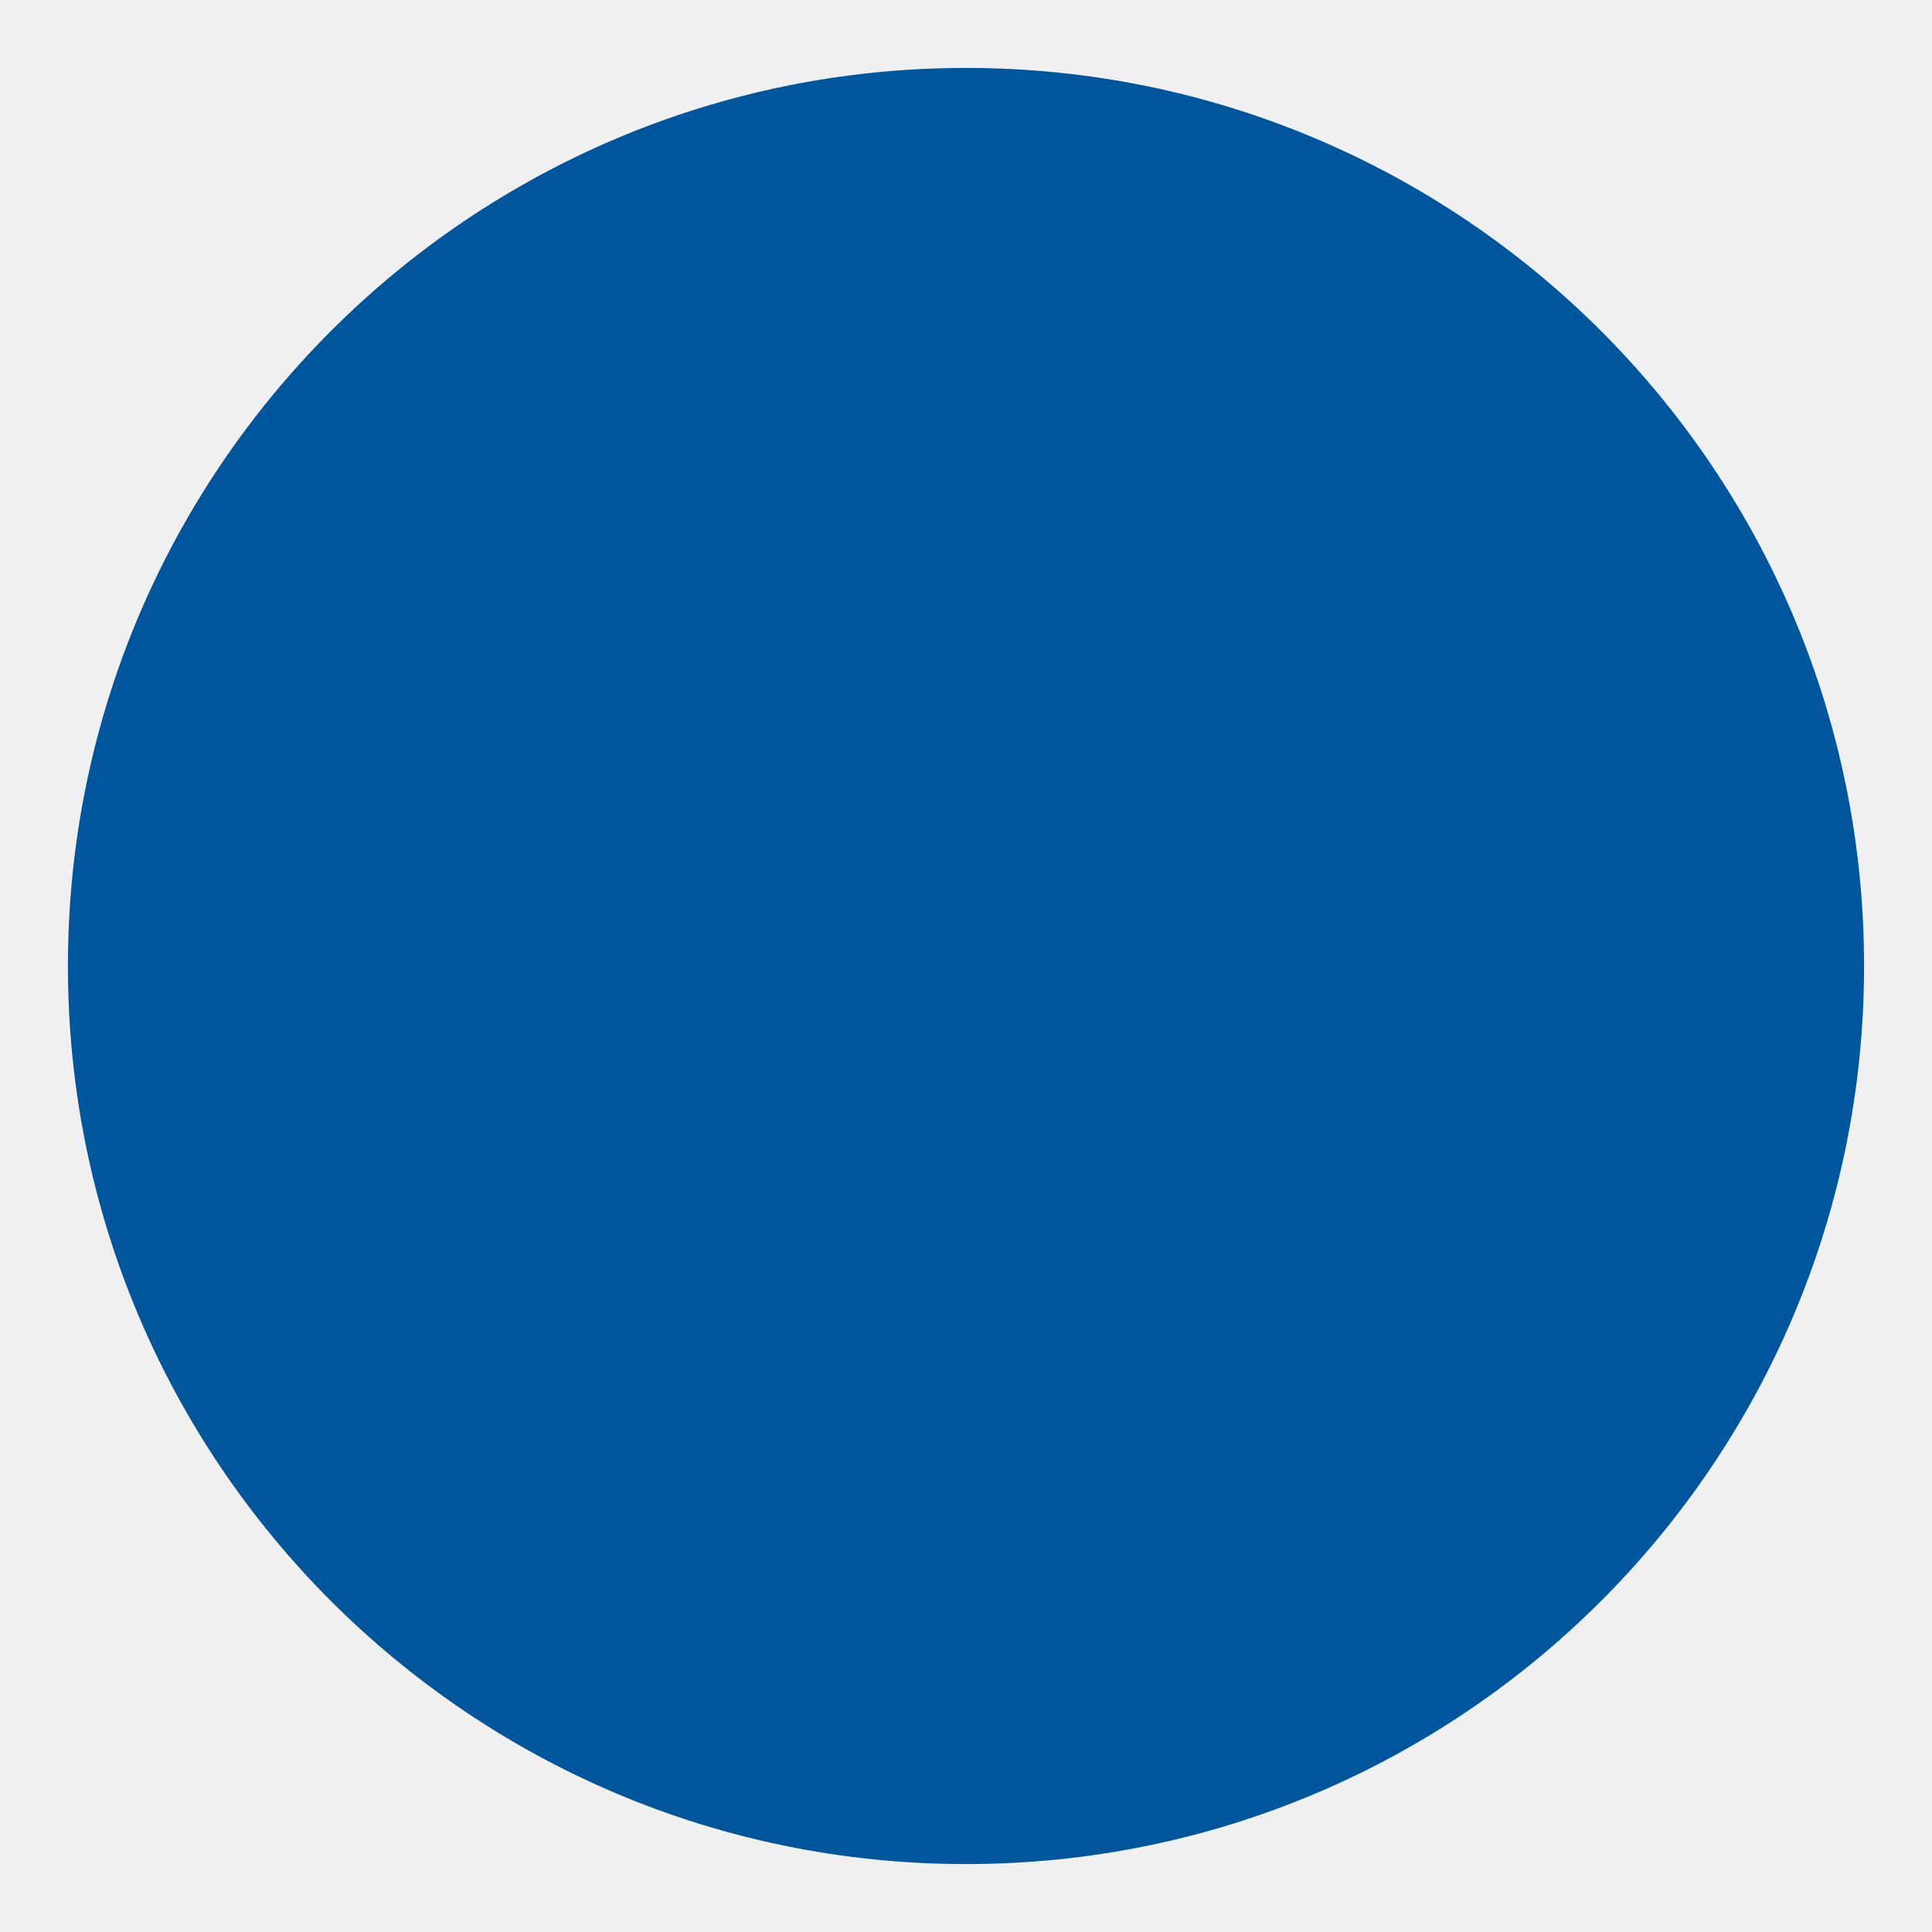
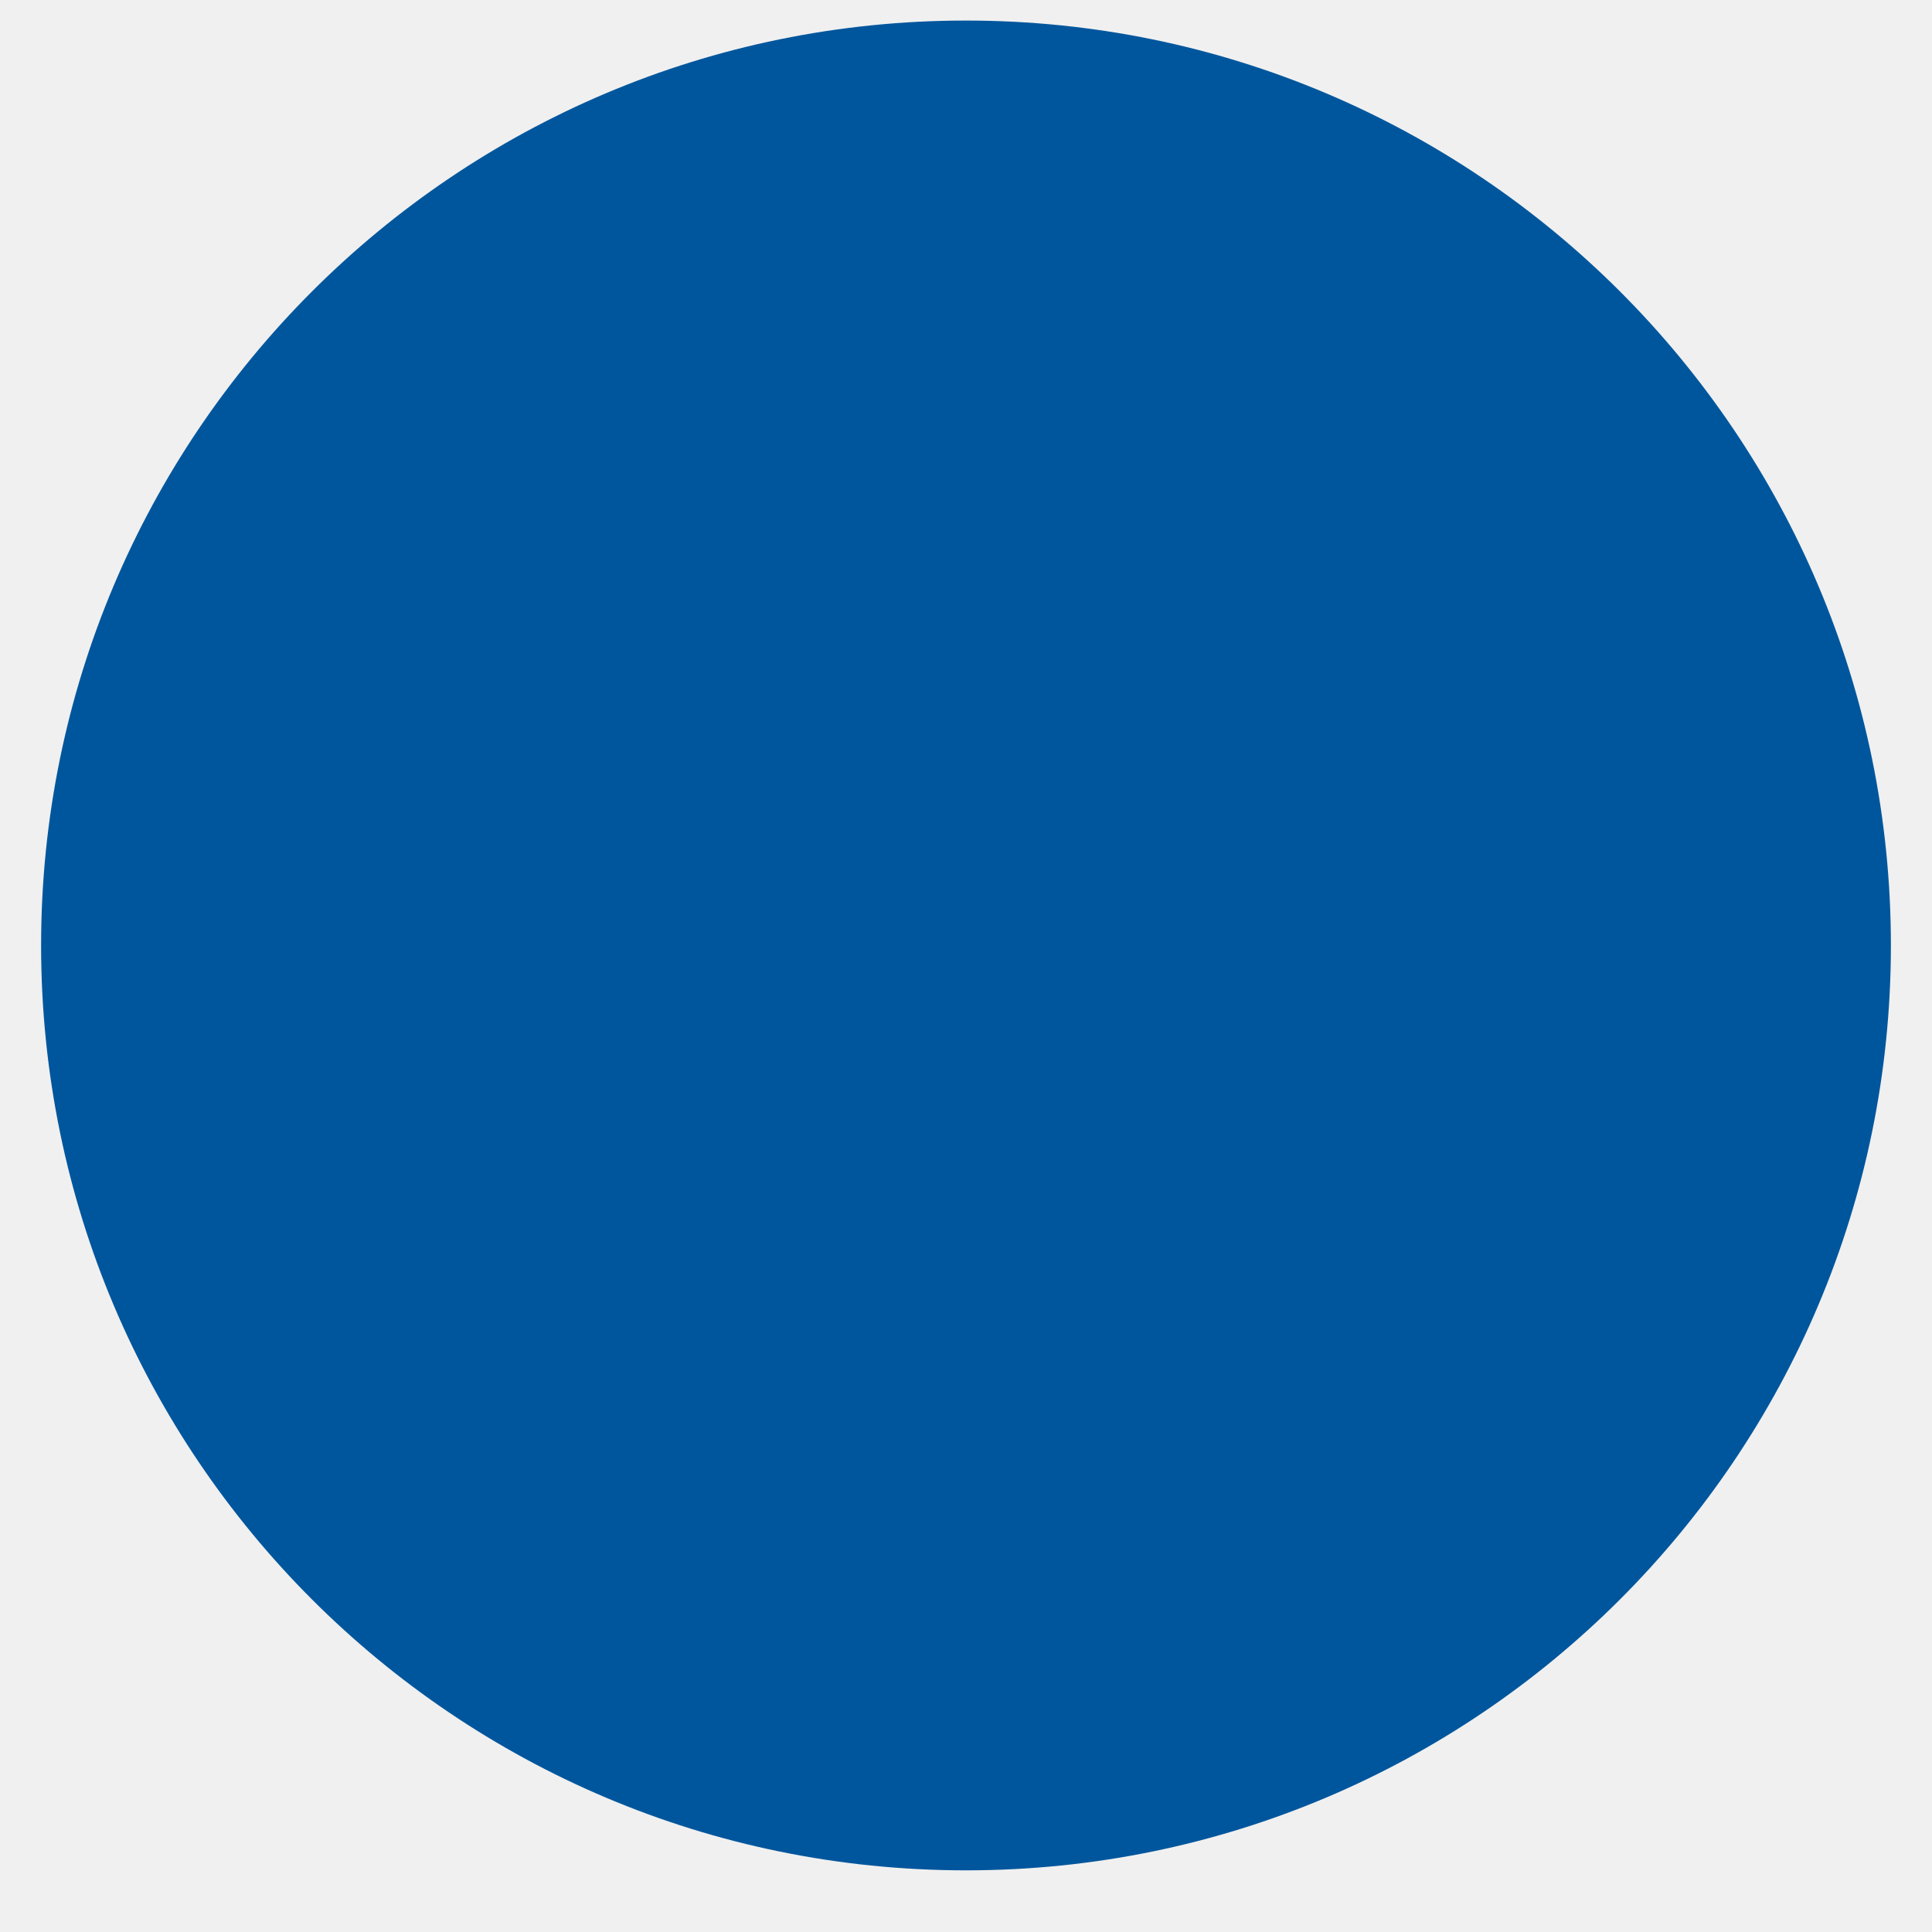
- <svg xmlns="http://www.w3.org/2000/svg" width="64" height="64" viewBox="0 0 512 512" role="img" aria-labelledby="favicon-title favicon-desc">
+ <svg xmlns="http://www.w3.org/2000/svg" width="64" height="64" viewBox="-70 -60 940 940" role="img" aria-labelledby="favicon-title">
  <style>
    .favicon-badge { fill: #00569d; }
    .favicon-fish { fill: #fff; }
-     .favicon-detail { stroke: #00569d; }
-     .favicon-detail-fill { fill: #00569d; }
    @media (prefers-color-scheme: dark) {
      .favicon-badge { fill: #f7f2e7; }
      .favicon-fish { fill: #0e202b; }
-       .favicon-detail { stroke: #f7f2e7; }
-       .favicon-detail-fill { fill: #f7f2e7; }
    }
  </style>
-   <circle class="favicon-badge" cx="256" cy="256" r="238" />
+   <defs>
+     <clipPath id="favicon-disc">
+       <circle cx="400" cy="400" r="450" />
+     </clipPath>
+     <clipPath id="fish-crop">
+       <polygon points="-100,-100 800,-100 800,285 755,330 705,380 665,445 625,525 580,625 540,725 515,940 -100,940" />
+     </clipPath>
+   </defs>
+   <circle class="favicon-badge" cx="400" cy="400" r="450" />
+   <g class="favicon-fish" aria-hidden="true" clip-path="url(#favicon-disc)">
+     <g clip-path="url(#fish-crop)">
+     
+     </g>
+   </g>
</svg>
